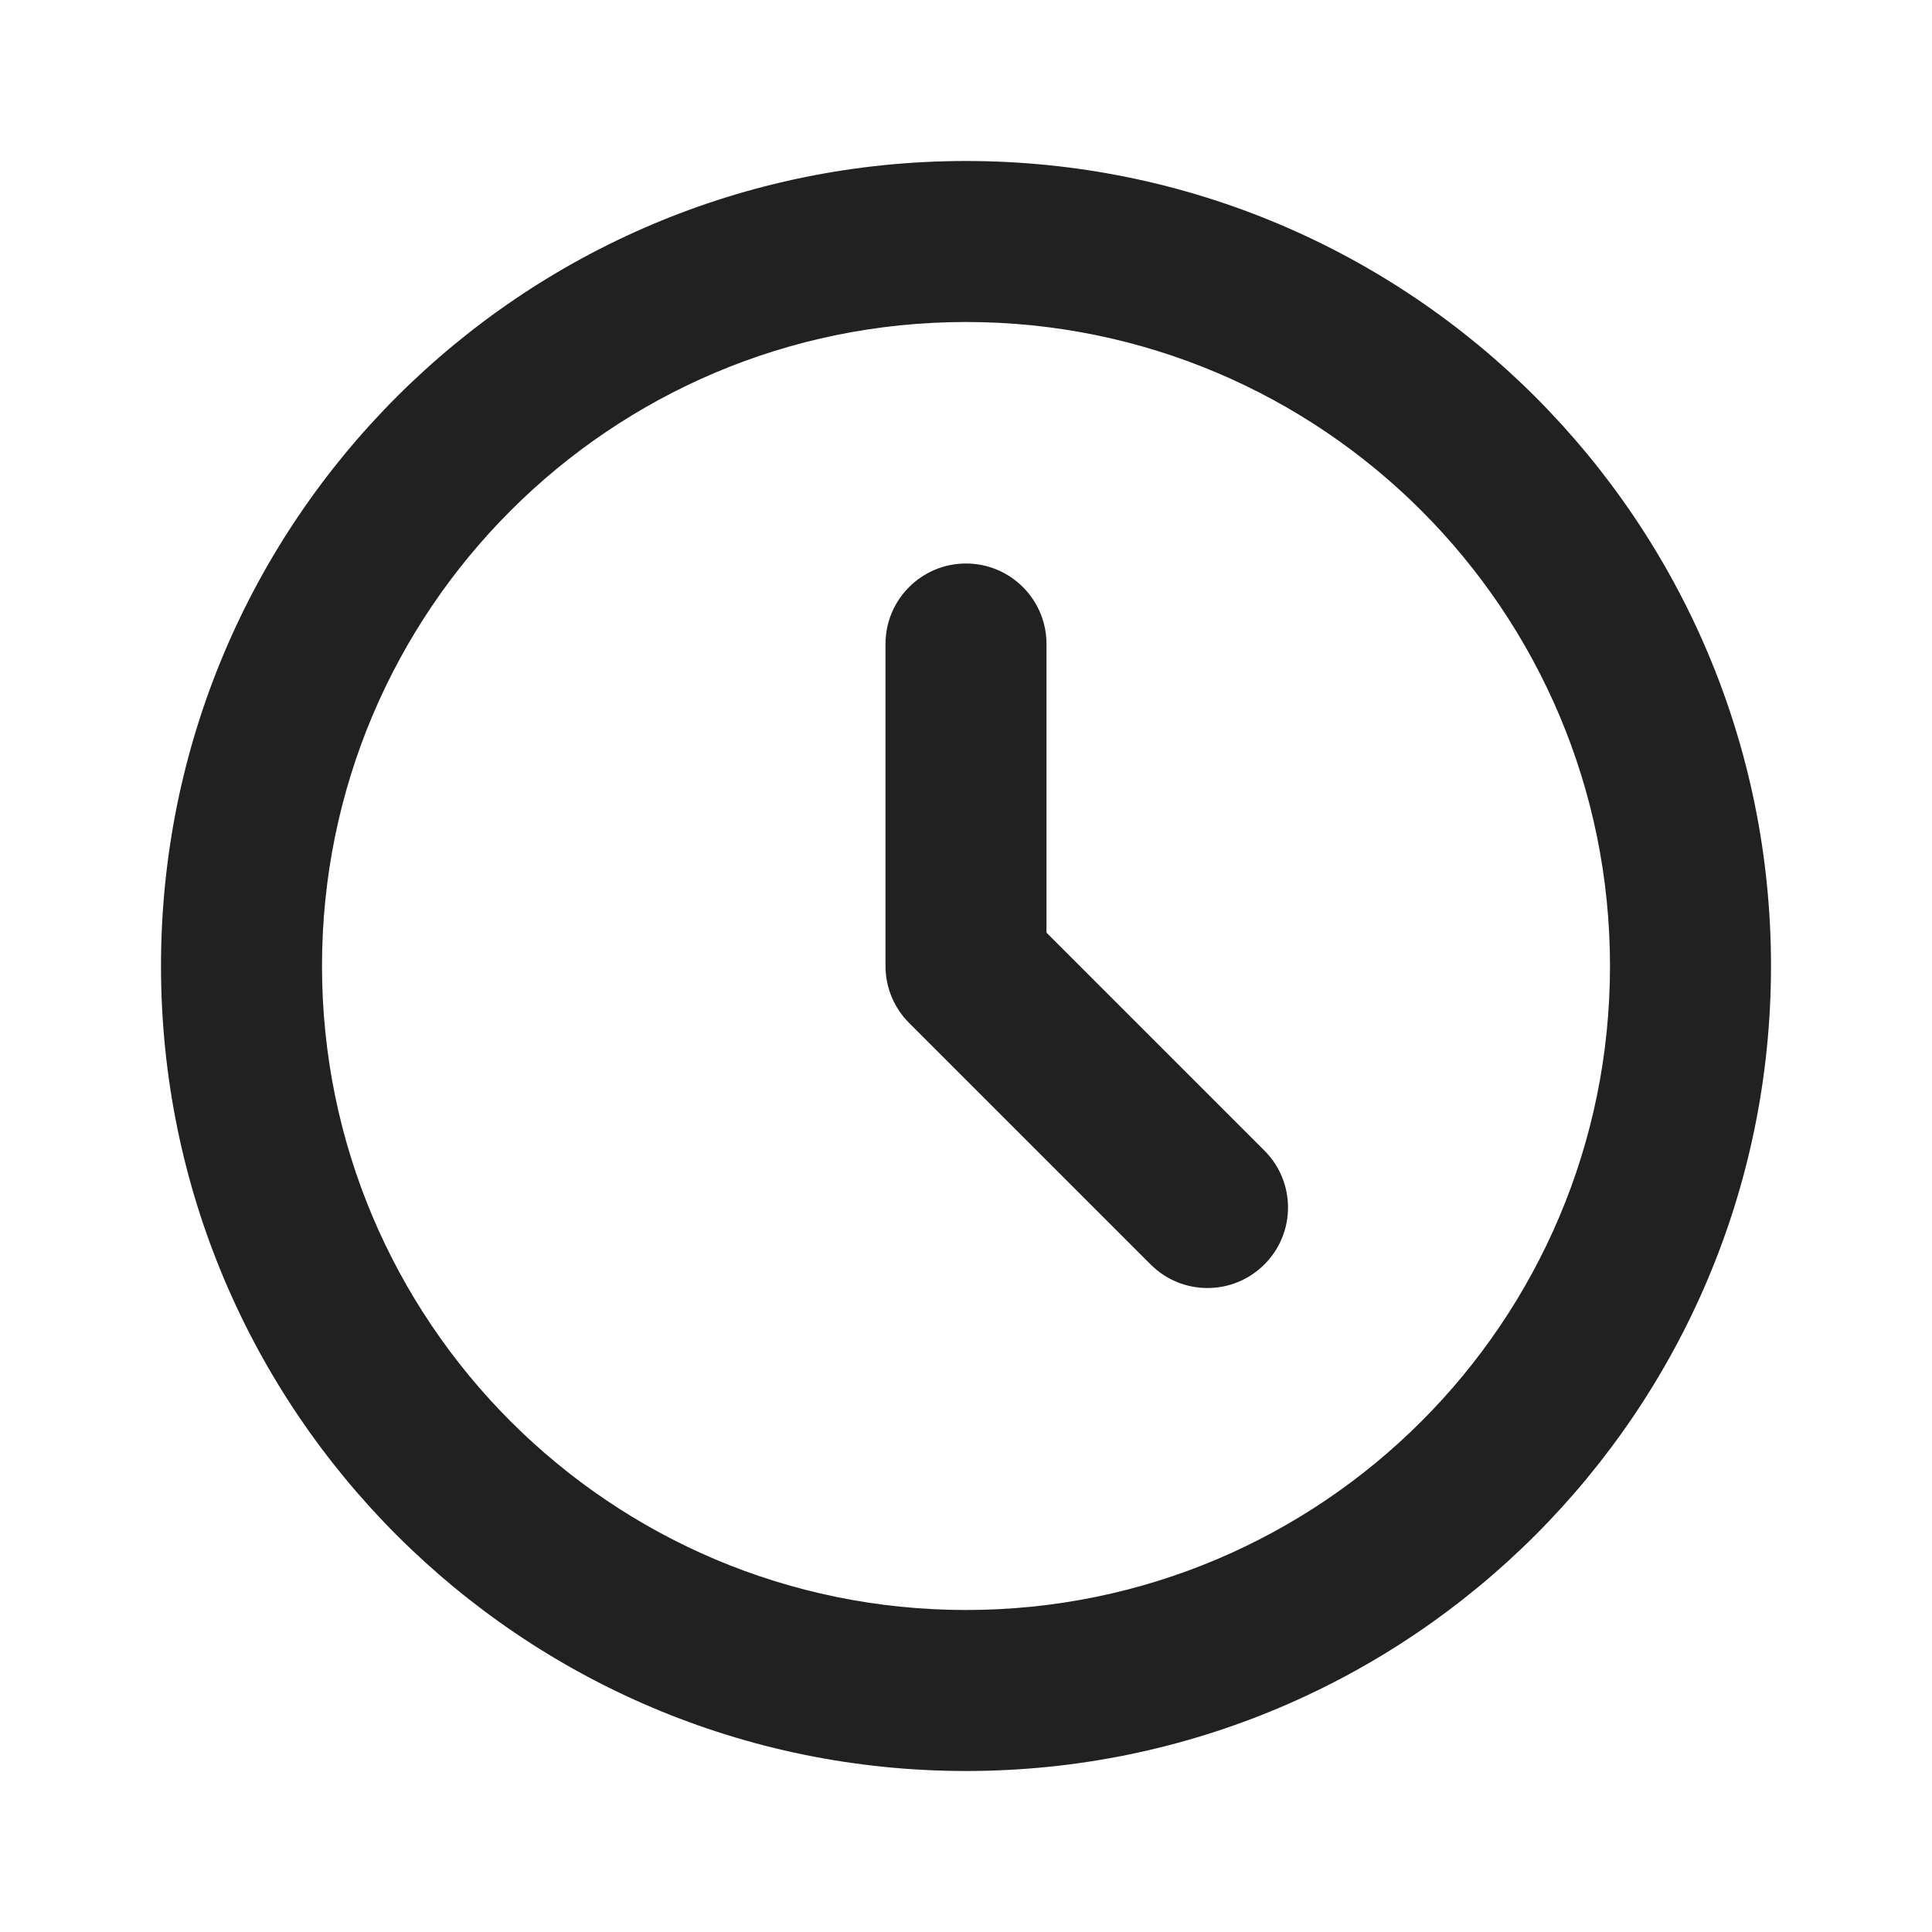
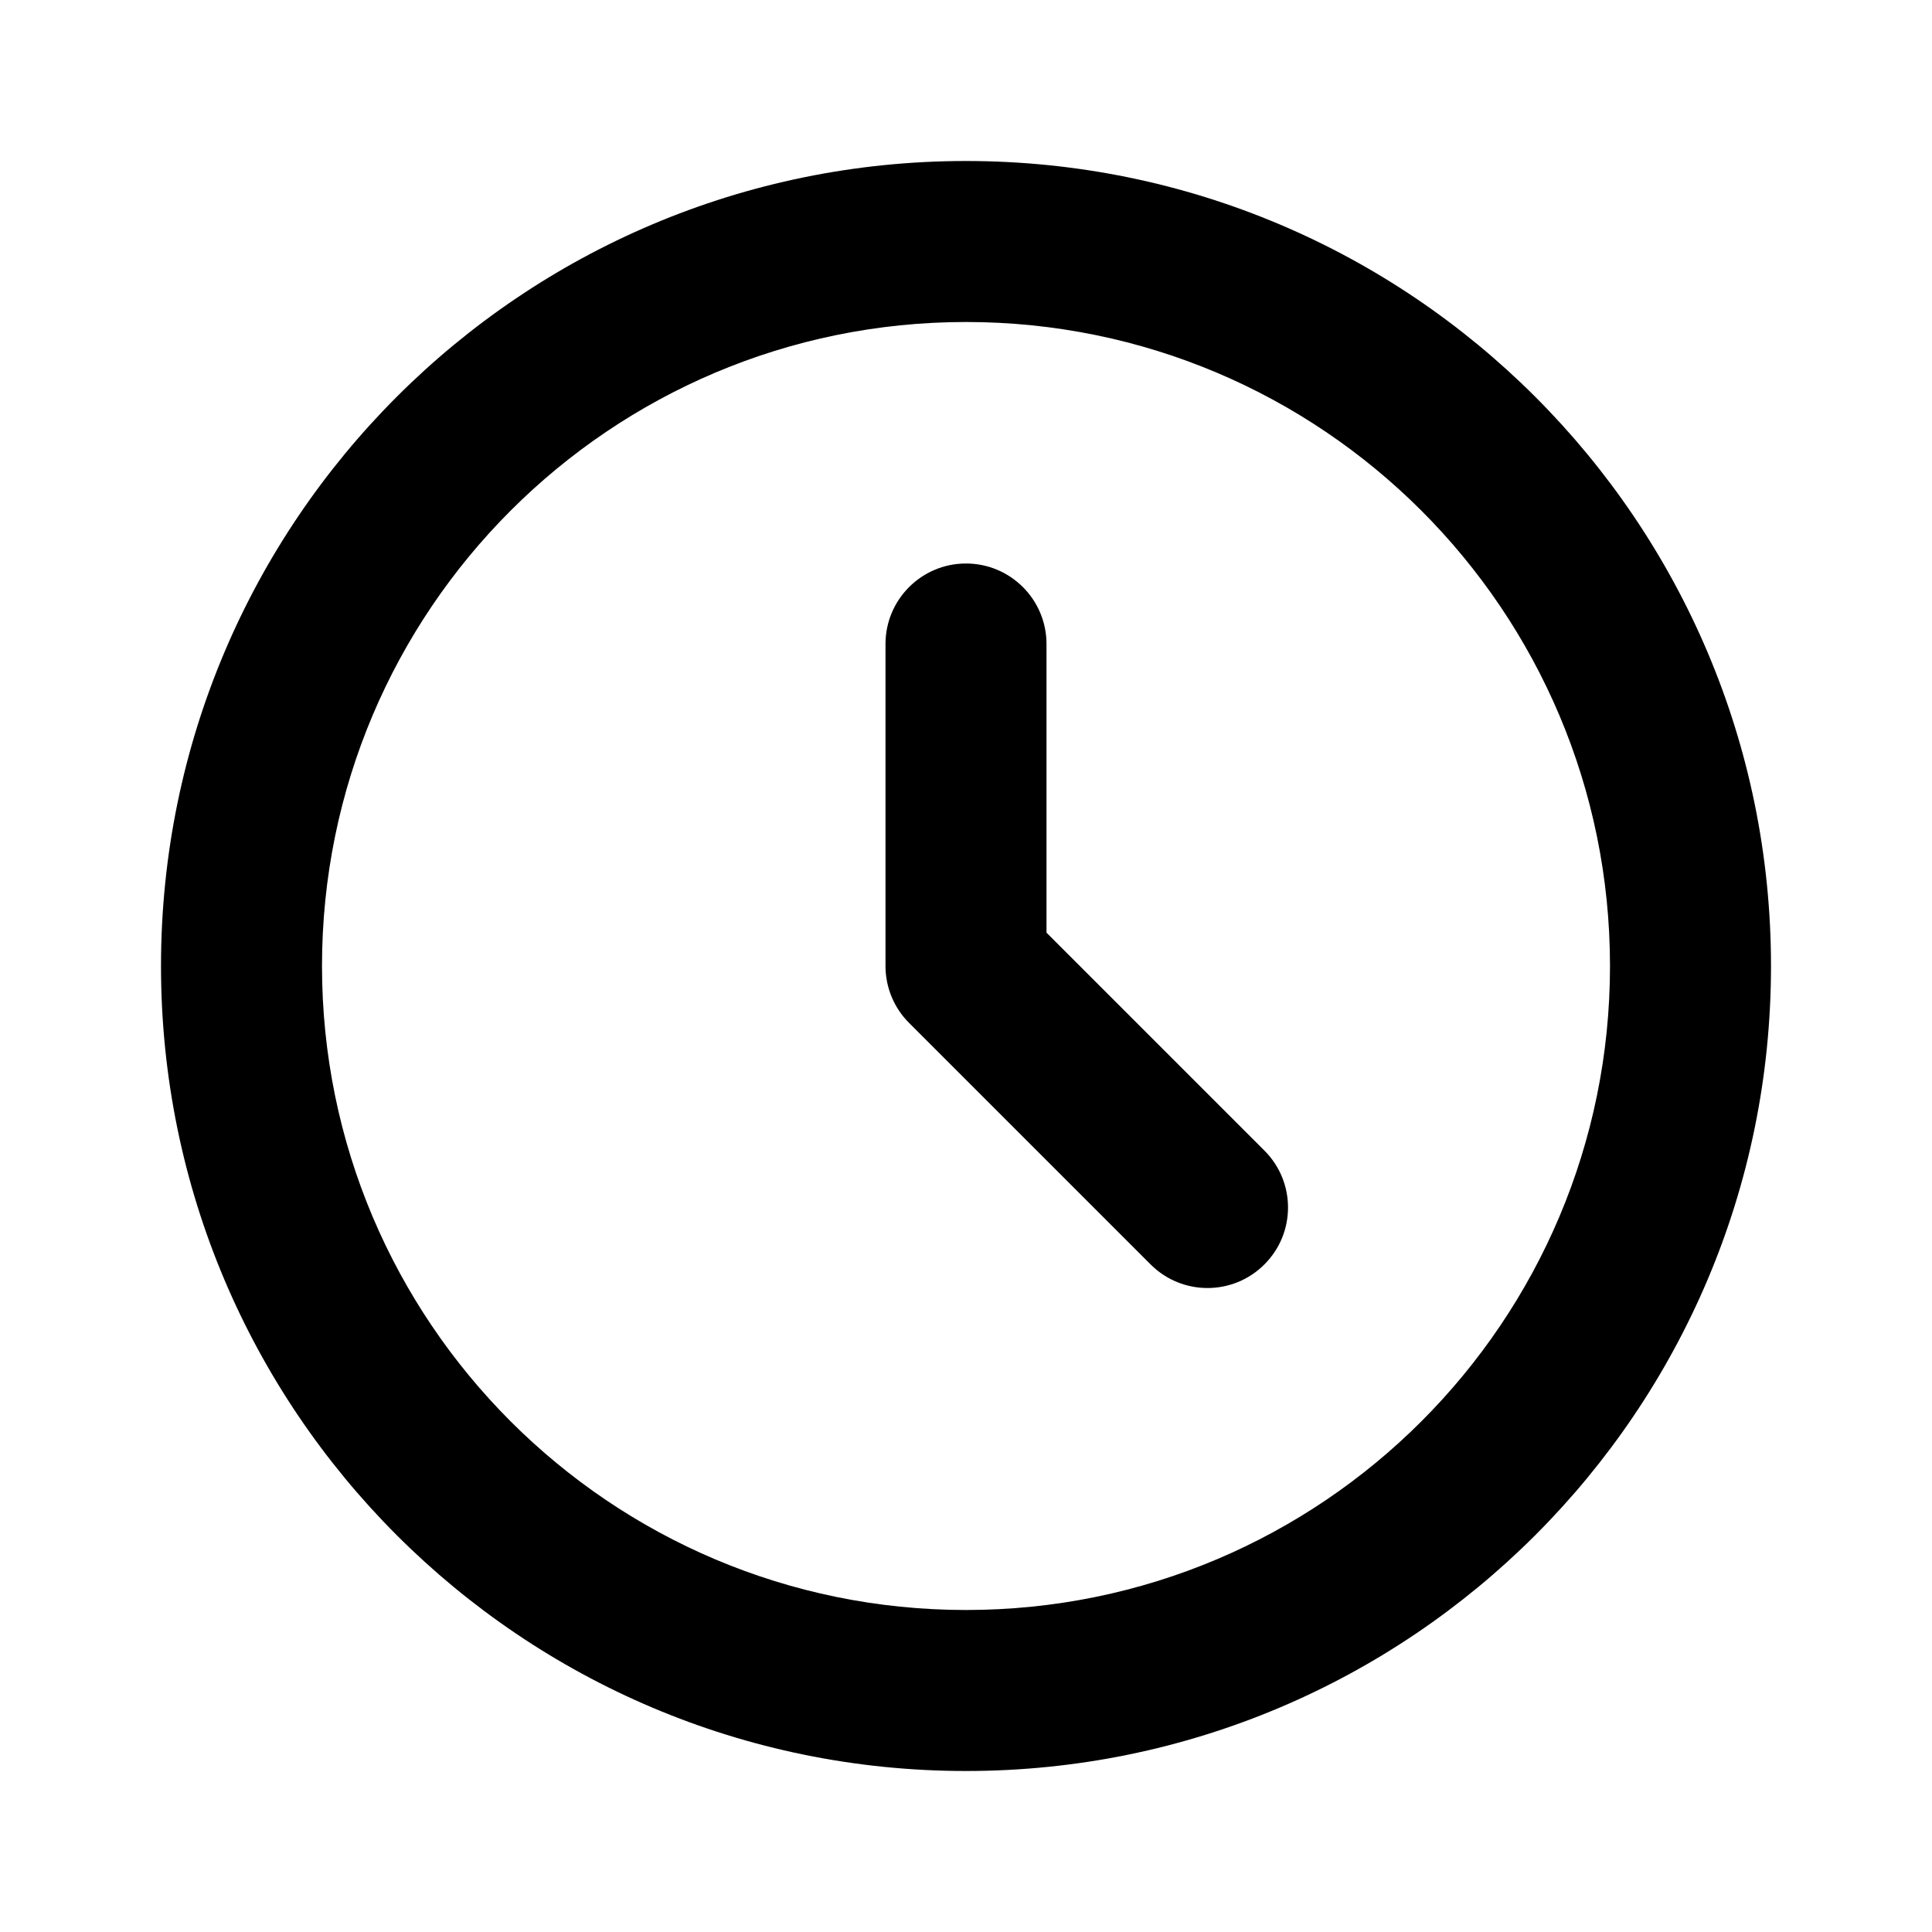
- <svg xmlns="http://www.w3.org/2000/svg" width="24" height="24" viewBox="0 0 24 24" fill="none">
-   <path fill-rule="evenodd" clip-rule="evenodd" d="M12 4C7.582 4 4 7.582 4 12C4 16.418 7.582 20 12 20C16.418 20 20 16.418 20 12C20 7.582 16.418 4 12 4ZM2 12C2 6.477 6.477 2 12 2C17.523 2 22 6.477 22 12C22 17.523 17.523 22 12 22C6.477 22 2 17.523 2 12ZM12 7C12.552 7 13 7.448 13 8V11.586L15.707 14.293C16.098 14.683 16.098 15.317 15.707 15.707C15.317 16.098 14.683 16.098 14.293 15.707L11.293 12.707C11.105 12.52 11 12.265 11 12V8C11 7.448 11.448 7 12 7Z" fill="#212121" />
+ <svg xmlns="http://www.w3.org/2000/svg" viewBox="0 0 24 24" fill="none">
+   <path fill-rule="evenodd" clip-rule="evenodd" d="M12 4C7.582 4 4 7.582 4 12C4 16.418 7.582 20 12 20C16.418 20 20 16.418 20 12C20 7.582 16.418 4 12 4ZM2 12C2 6.477 6.477 2 12 2C17.523 2 22 6.477 22 12C22 17.523 17.523 22 12 22C6.477 22 2 17.523 2 12ZM12 7C12.552 7 13 7.448 13 8V11.586L15.707 14.293C16.098 14.683 16.098 15.317 15.707 15.707C15.317 16.098 14.683 16.098 14.293 15.707L11.293 12.707C11.105 12.52 11 12.265 11 12V8C11 7.448 11.448 7 12 7Z" fill="currentColor" />
</svg>
